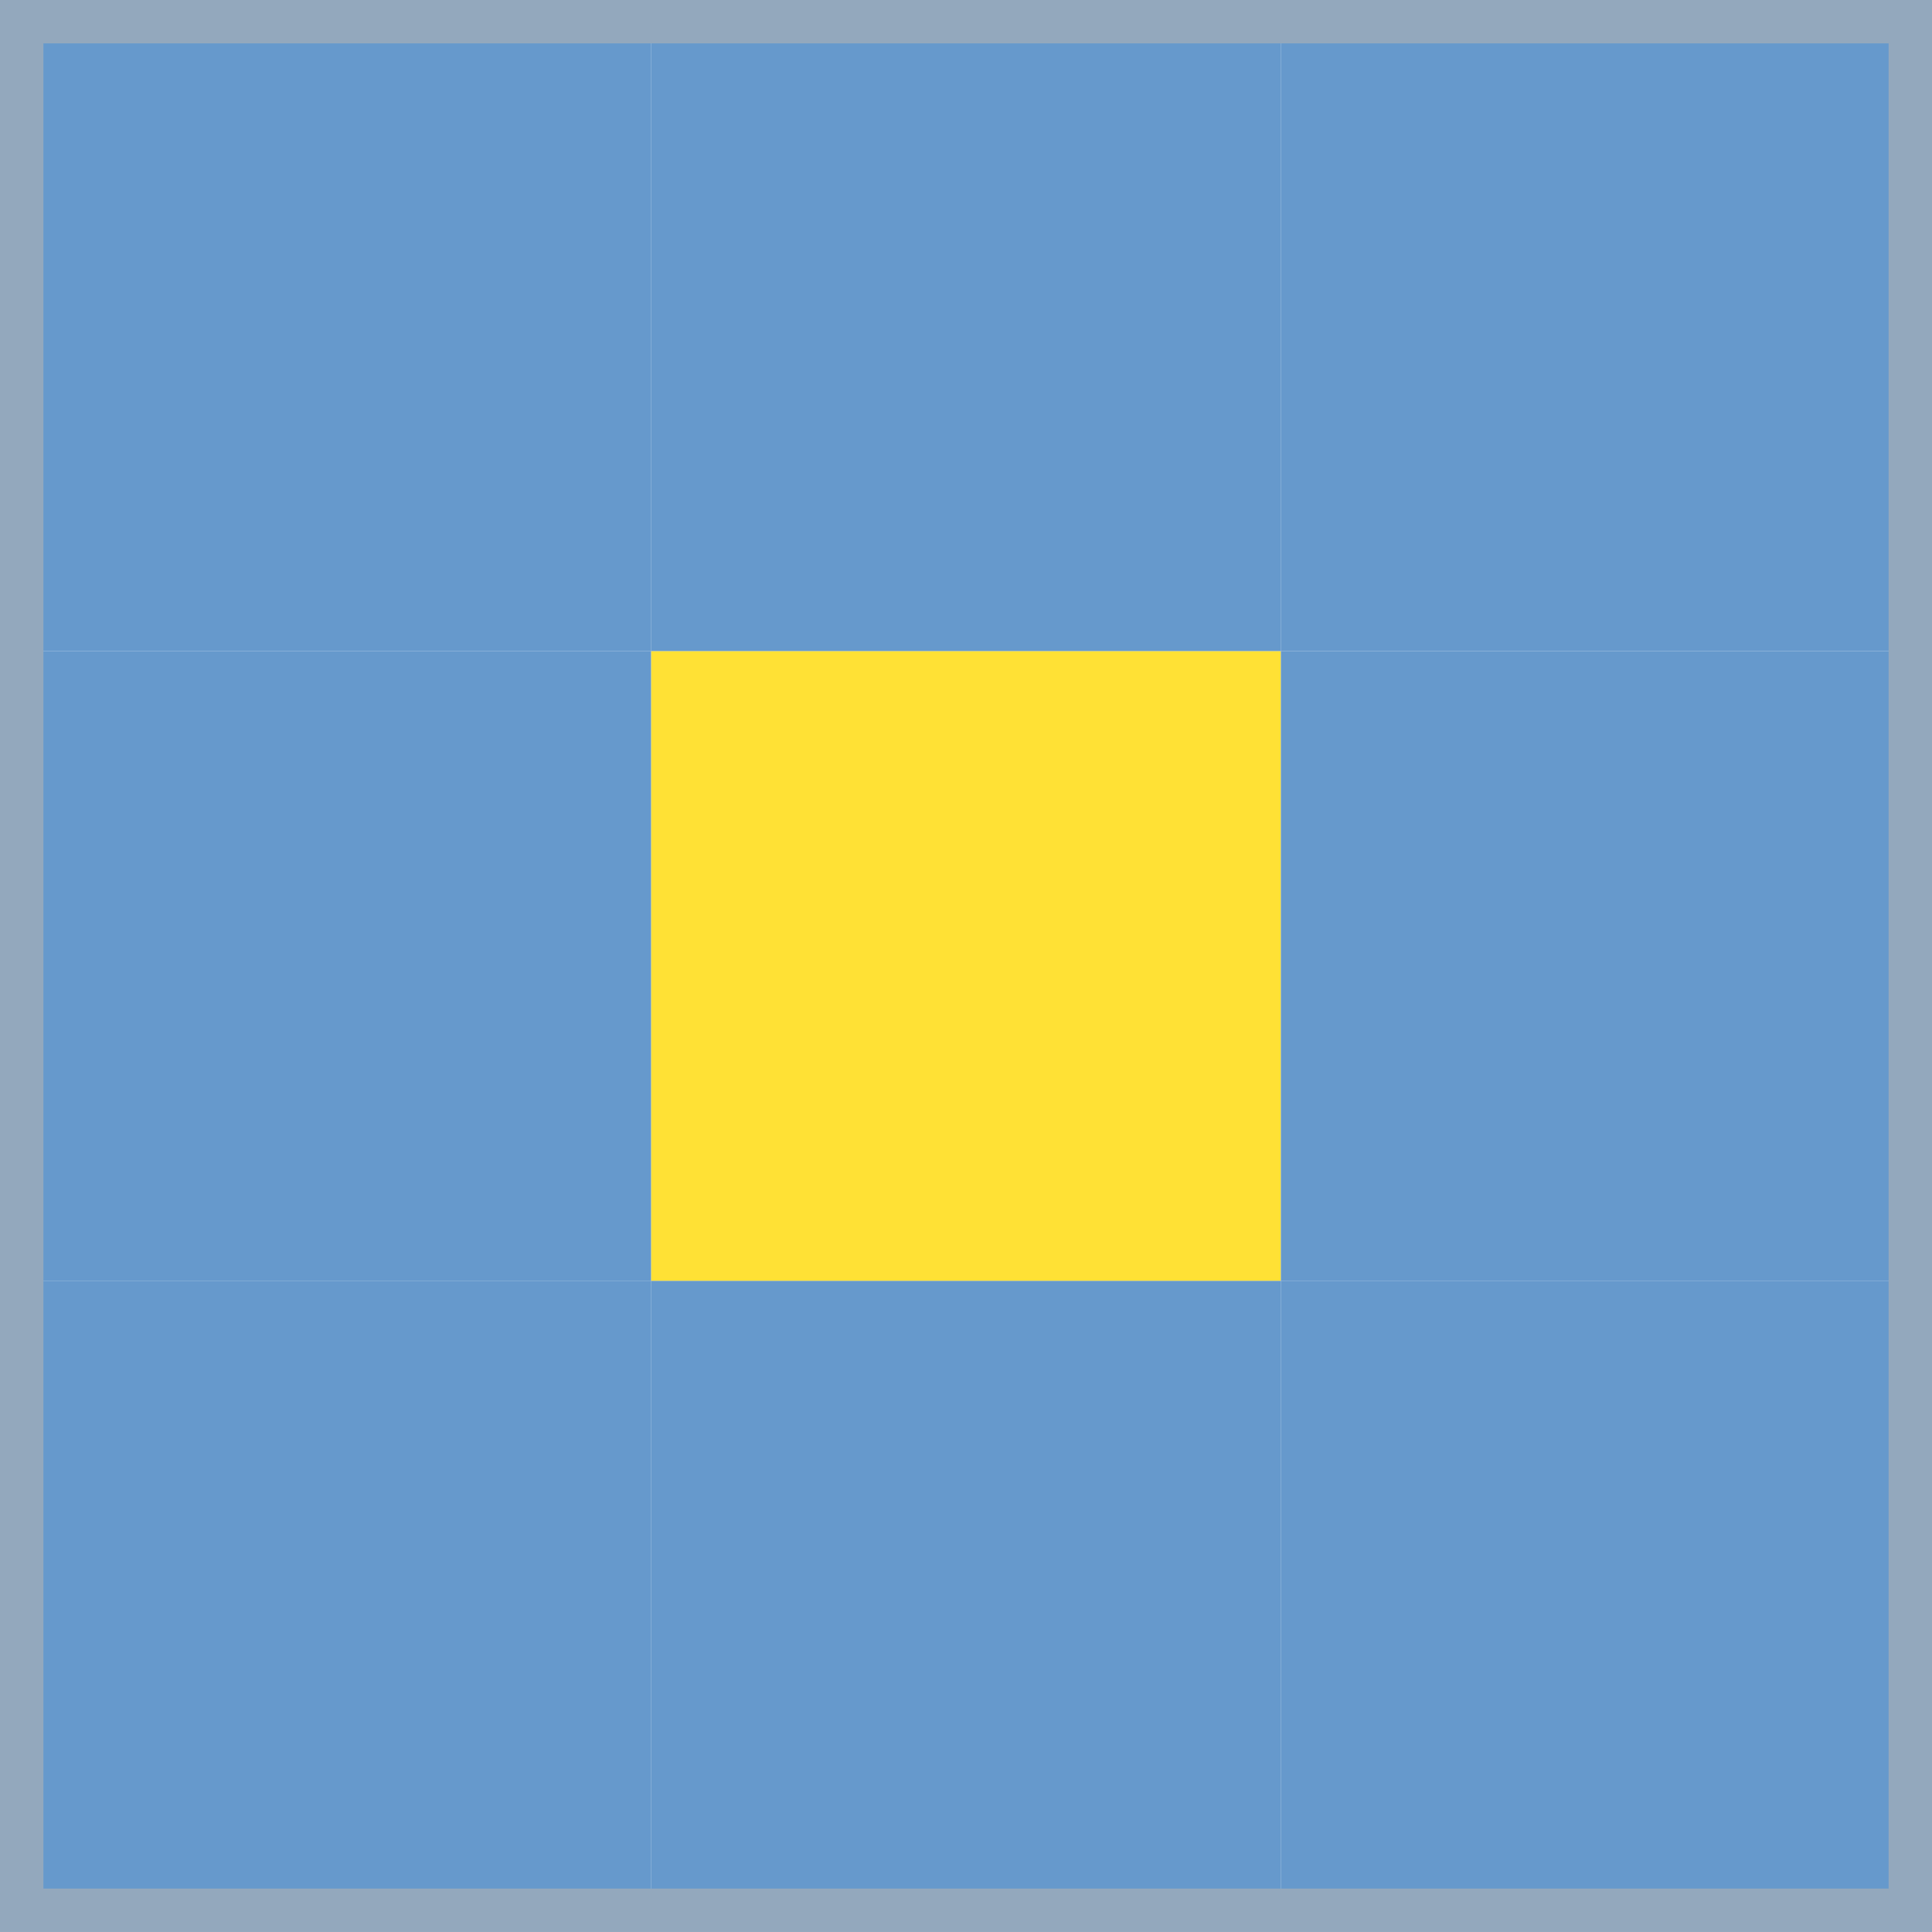
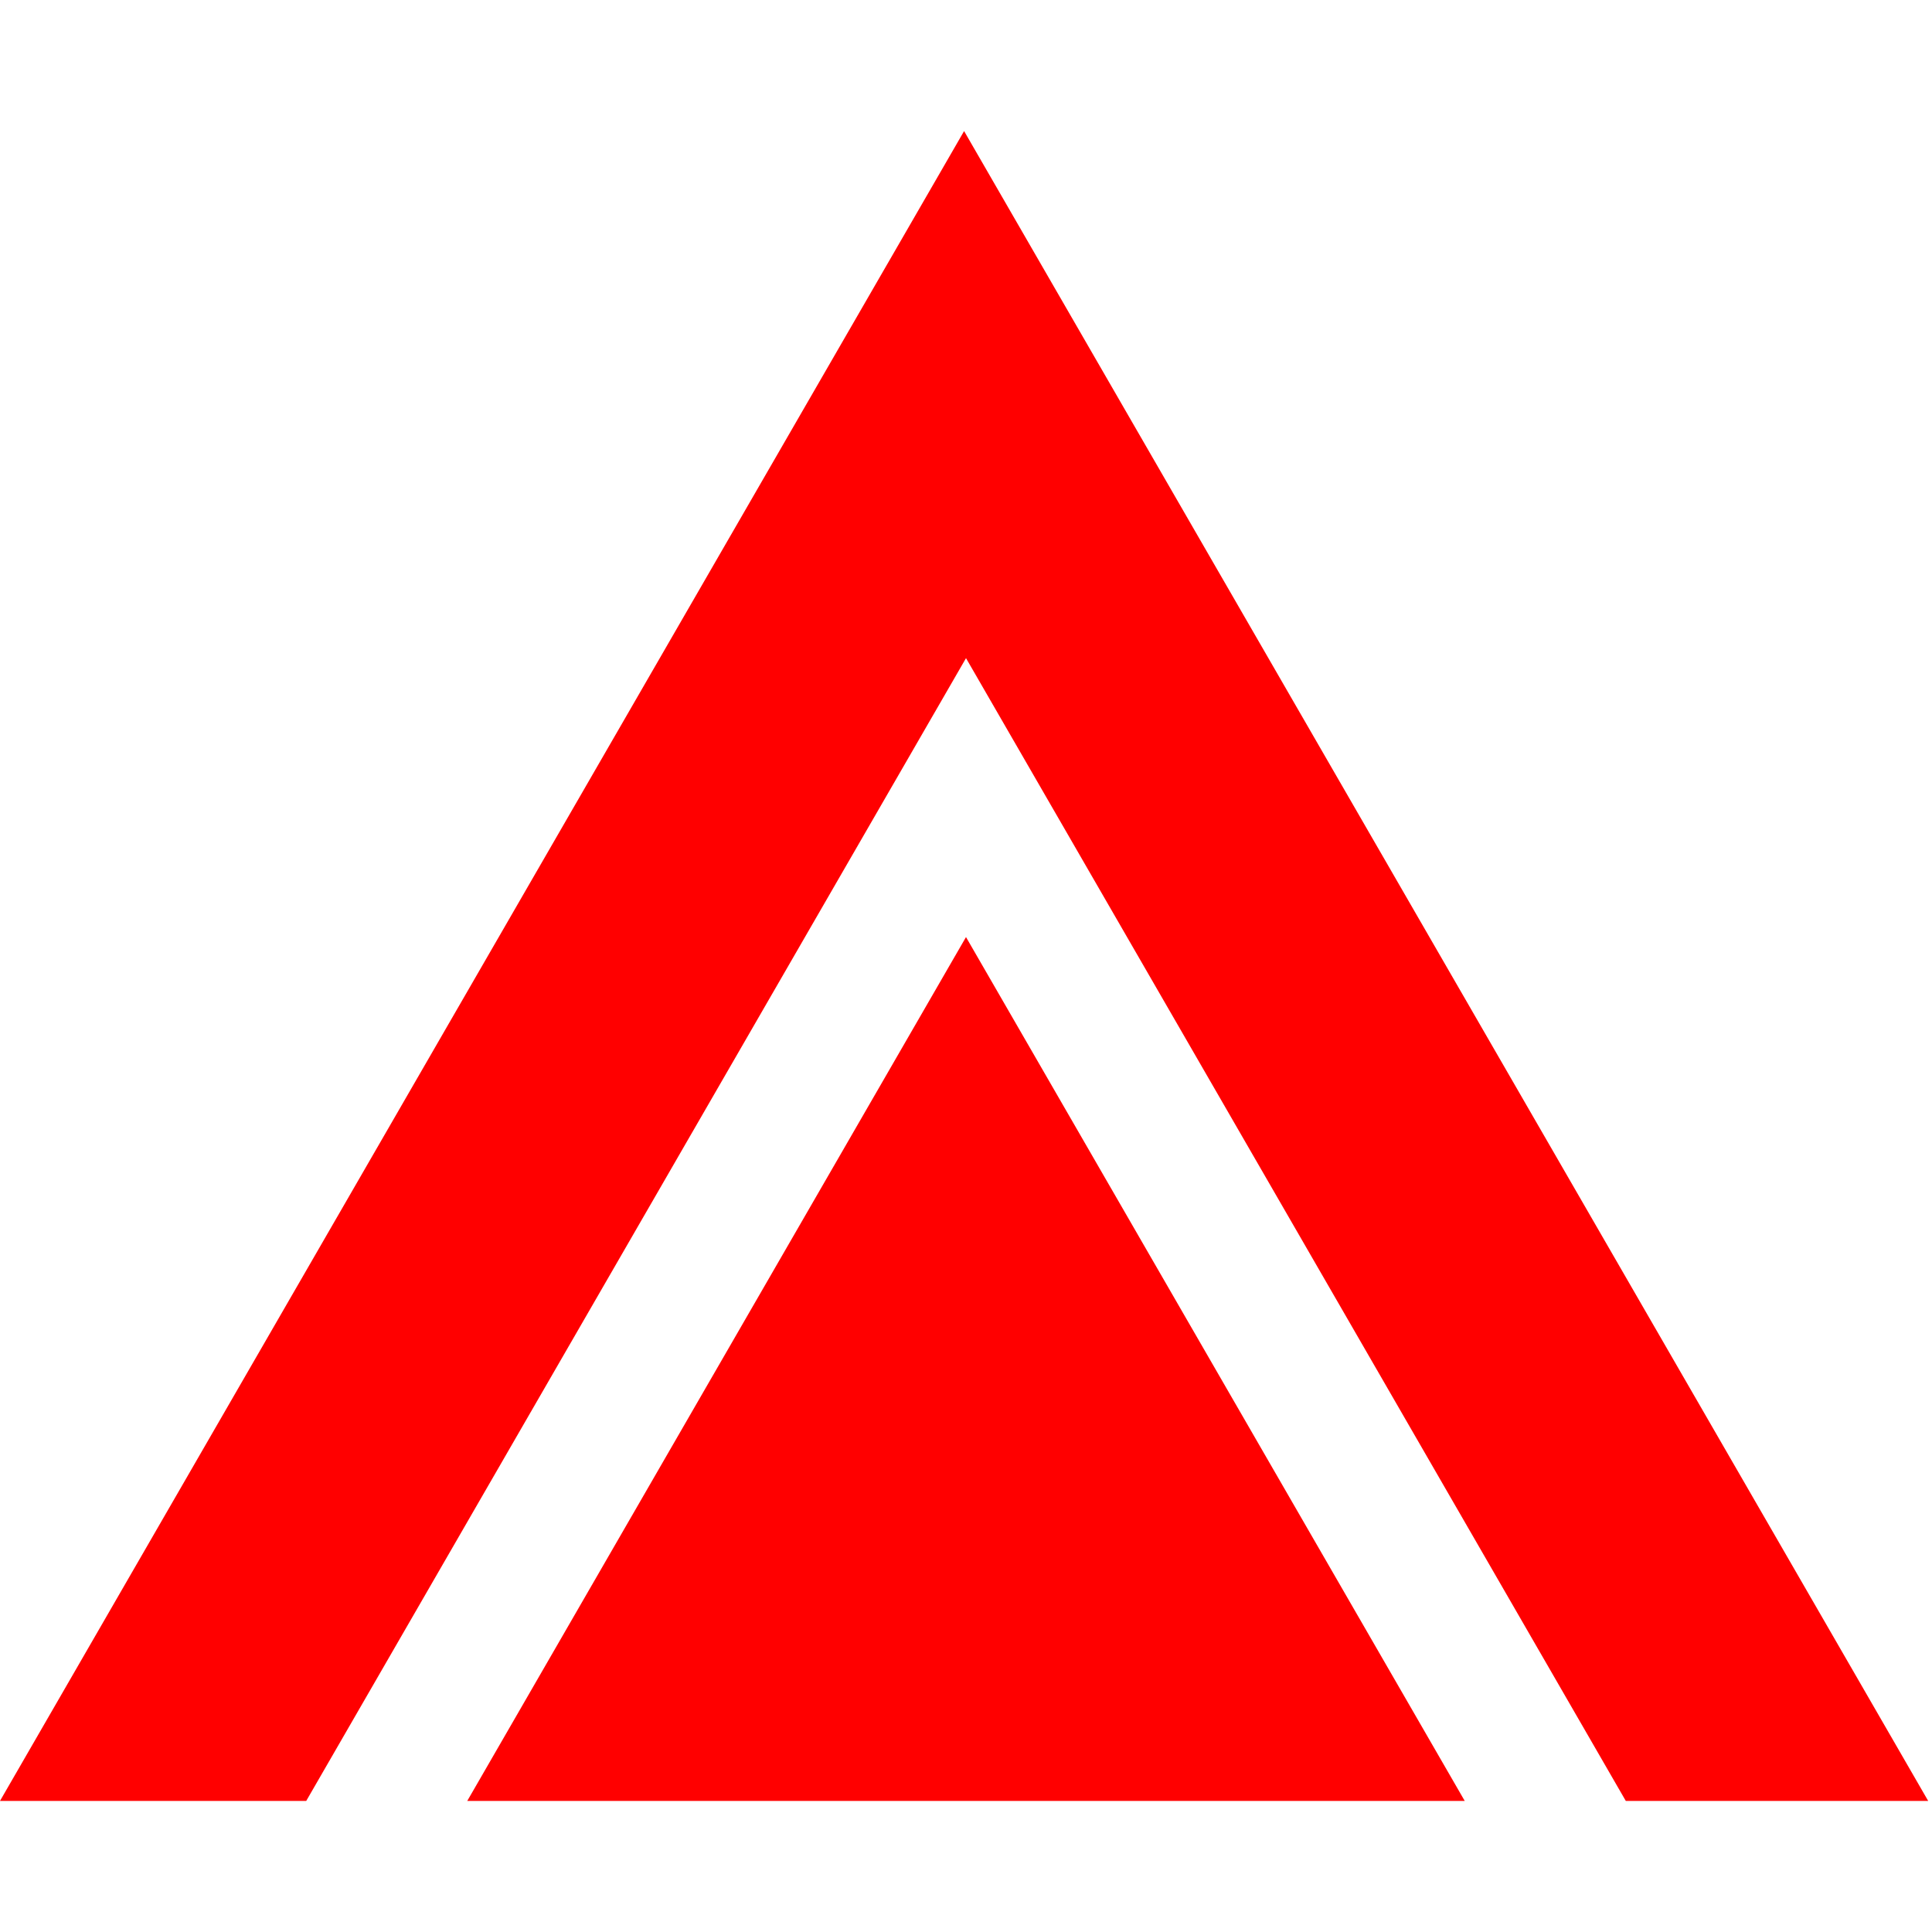
<svg xmlns="http://www.w3.org/2000/svg" width="44.512mm" height="44.512mm" viewBox="0 0 44.512 44.512" version="1.1" id="svg8">
  <defs id="defs2" />
  <g id="layer1" transform="translate(-16.31288,-54.21519)">
-     <rect style="fill:#6699cc;fill-opacity:1;stroke:none;stroke-width:0.5;stroke-miterlimit:4;stroke-dasharray:none;stroke-opacity:1" id="rect10" width="14.504" height="14.504" x="16.813" y="54.715" />
-     <rect style="fill:#6699cc;fill-opacity:1;stroke:none;stroke-width:0.5;stroke-miterlimit:4;stroke-dasharray:none;stroke-opacity:1" id="rect10-3" width="14.504" height="14.504" x="31.316" y="54.715" />
-     <rect style="fill:#6699cc;fill-opacity:1;stroke:none;stroke-width:0.5;stroke-miterlimit:4;stroke-dasharray:none;stroke-opacity:1" id="rect10-6" width="14.504" height="14.504" x="45.82" y="54.714" />
-     <rect style="fill:#6699cc;fill-opacity:1;stroke:none;stroke-width:0.5;stroke-miterlimit:4;stroke-dasharray:none;stroke-opacity:1" id="rect10-7" width="14.504" height="14.504" x="45.82" y="69.218" />
-     <rect style="fill:#6699cc;fill-opacity:1;stroke:none;stroke-width:0.5;stroke-miterlimit:4;stroke-dasharray:none;stroke-opacity:1" id="rect10-5" width="14.504" height="14.504" x="16.813" y="69.219" />
-     <rect style="fill:#6699cc;fill-opacity:1;stroke:none;stroke-width:0.5;stroke-miterlimit:4;stroke-dasharray:none;stroke-opacity:1" id="rect10-35" width="14.504" height="14.504" x="16.813" y="83.722" />
-     <rect style="fill:#6699cc;fill-opacity:1;stroke:none;stroke-width:0.5;stroke-miterlimit:4;stroke-dasharray:none;stroke-opacity:1" id="rect10-3-6" width="14.504" height="14.504" x="31.316" y="83.722" />
-     <rect style="fill:#6699cc;fill-opacity:1;stroke:none;stroke-width:0.5;stroke-miterlimit:4;stroke-dasharray:none;stroke-opacity:1" id="rect10-6-2" width="14.504" height="14.504" x="45.82" y="83.722" />
-     <rect style="fill:#ffe135;fill-opacity:1;stroke:none;stroke-width:0.5;stroke-miterlimit:4;stroke-dasharray:none;stroke-opacity:1" id="rect10-3-6-9" width="14.504" height="14.504" x="31.316" y="69.219" />
-     <rect style="fill:none;fill-opacity:1;stroke:#93a8bd;stroke-width:1;stroke-miterlimit:4;stroke-dasharray:none;stroke-opacity:1" id="rect10-1" width="43.512" height="43.512" x="16.813" y="54.715" />
+     <g id="g11" transform="translate(0,-3.019976)">
+       <path id="path195" style="fill:#ff0000;fill-rule:evenodd;stroke-width:1.036" d="M 83.951,22.828 41.975,95.531 0,168.234 h 26.666 l 15.477,-26.807 41.975,-72.703 41.975,72.703 15.477,26.807 h 26.332 L 125.926,95.531 Z" transform="matrix(0.2645833,0,0,0.2645833,16.31288,54.21519)" />
+       <path id="path195-37" style="fill:#ff0000;fill-rule:evenodd;stroke-width:1.036" d="m 84.117,93.012 -41.975,72.703 -1.455,2.52 h 86.859 l -1.455,-2.52 z" transform="matrix(0.2645833,0,0,0.2645833,16.31288,54.21519)" />
+     </g>
  </g>
</svg>
